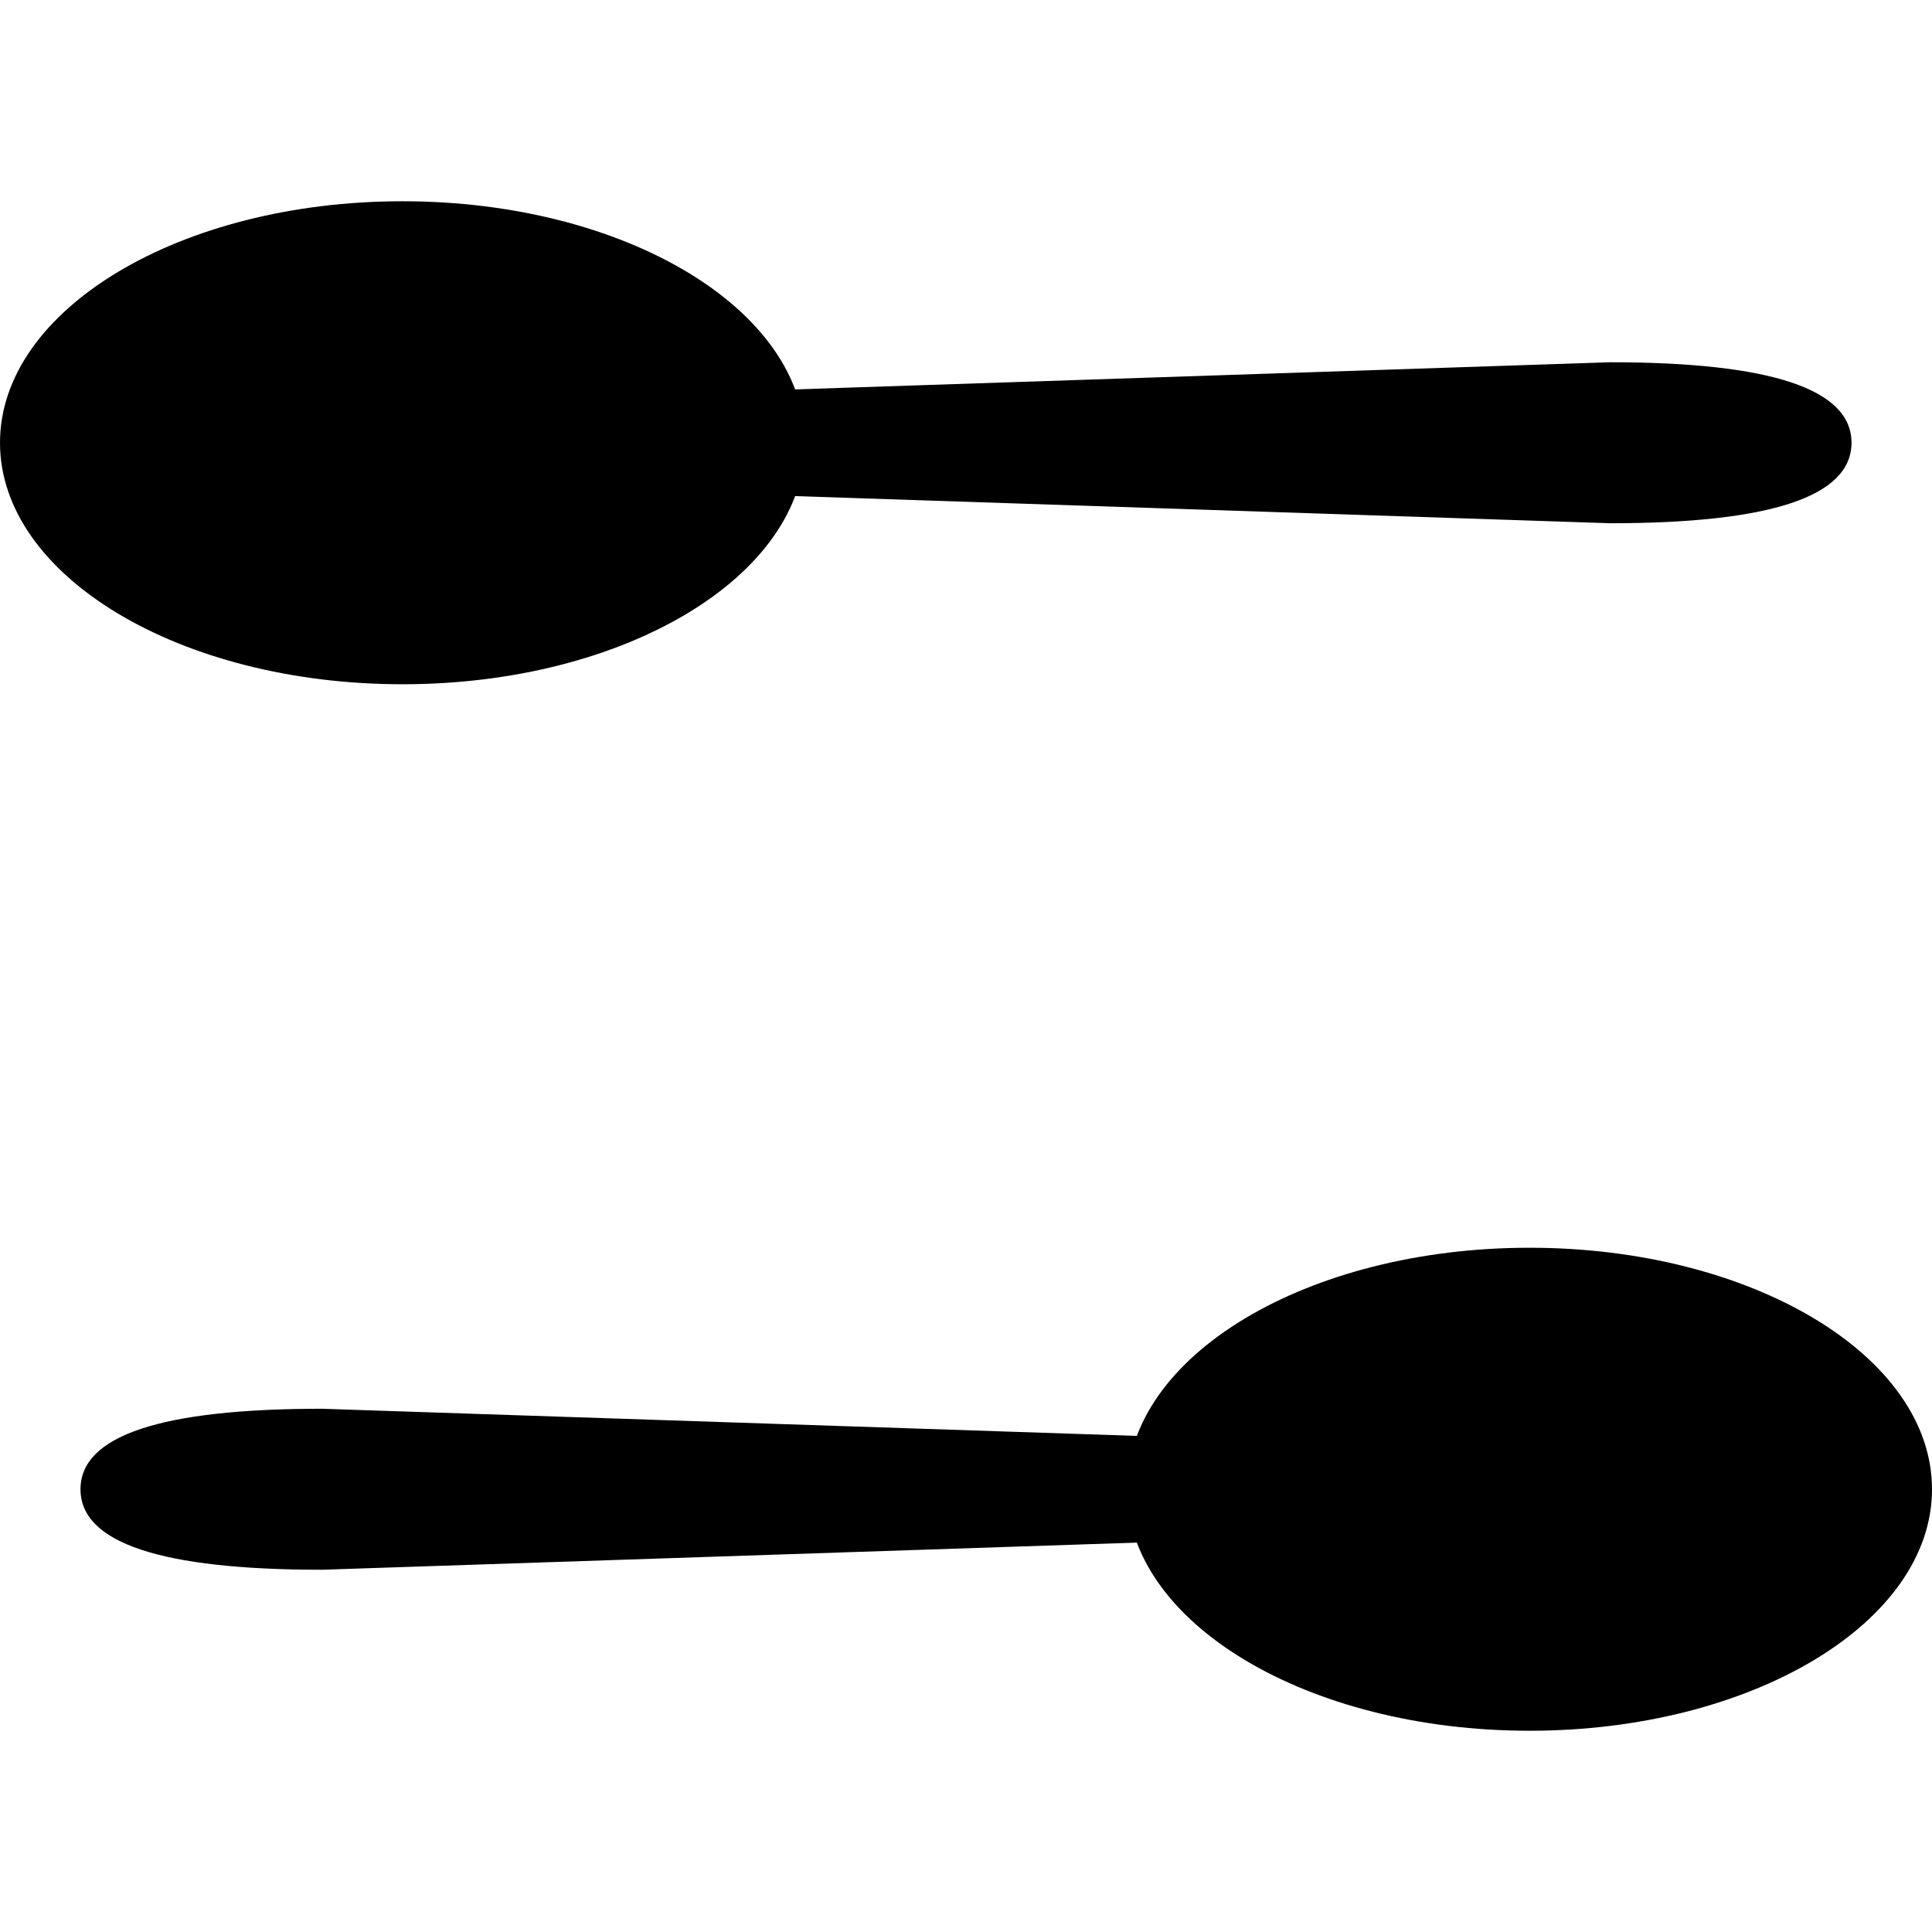
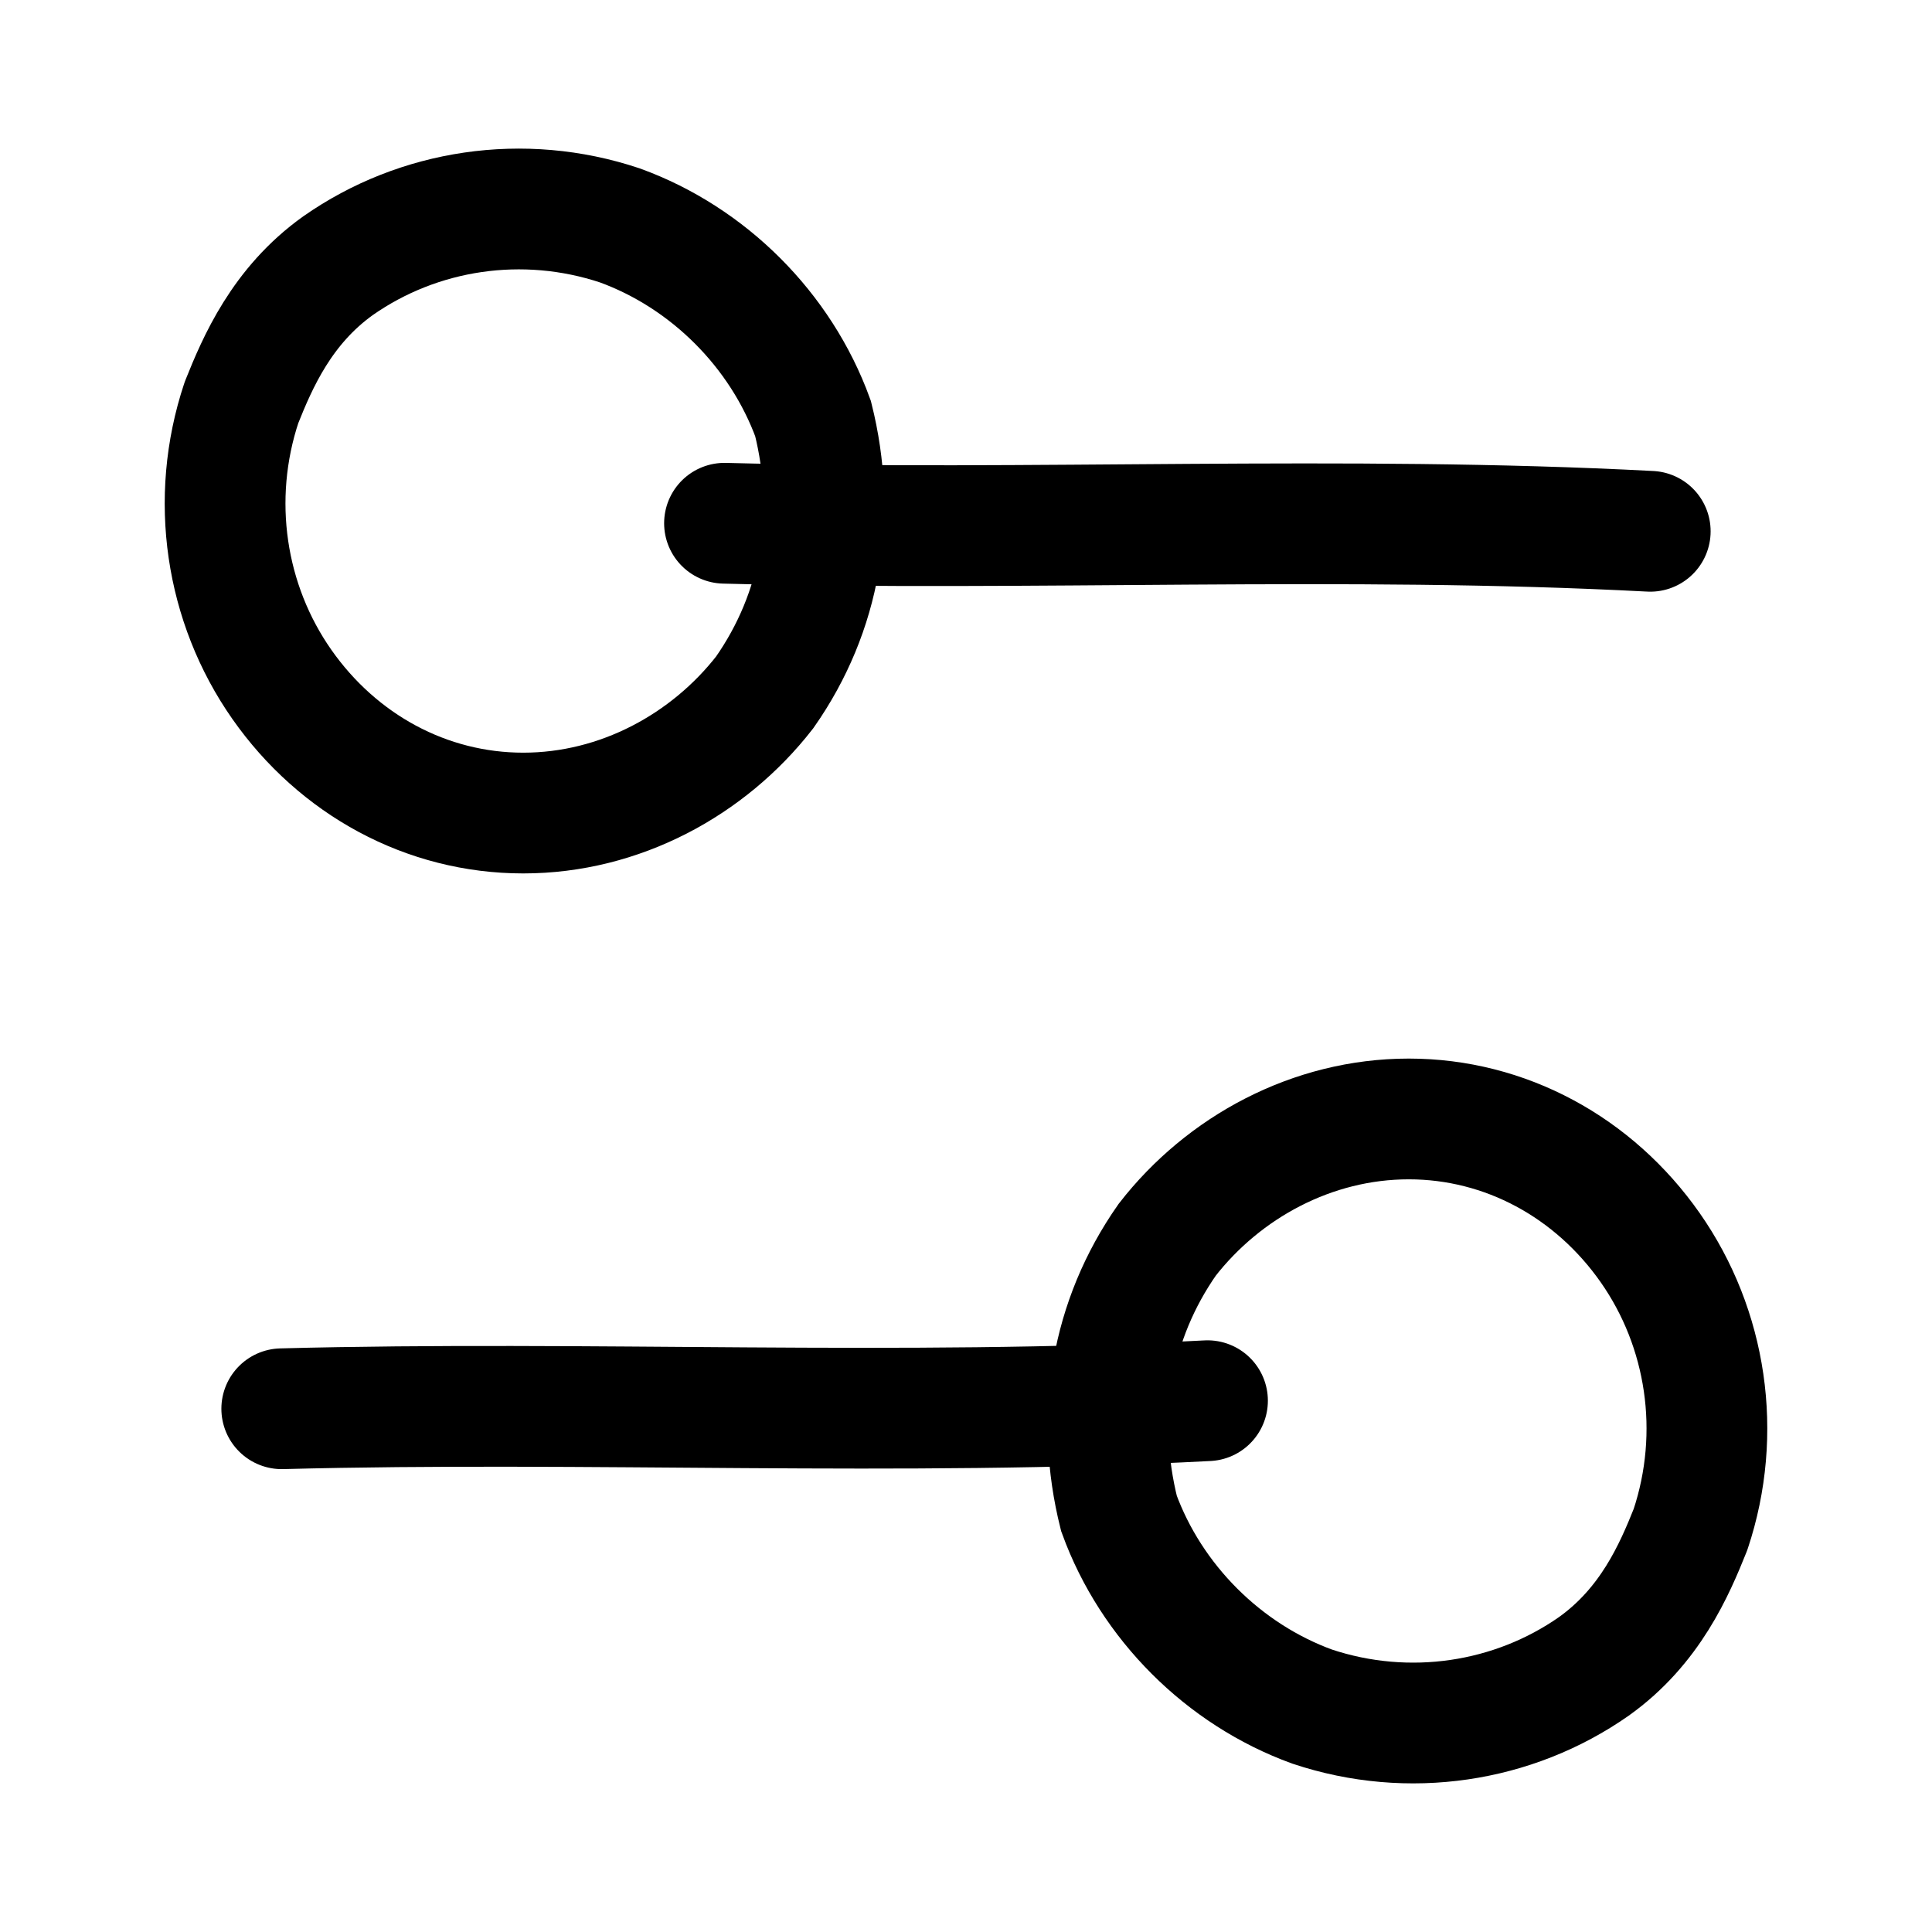
<svg xmlns="http://www.w3.org/2000/svg" width="20" height="20" viewBox="0 0 24 24" fill="none">
-   <ellipse cx="5" cy="5.5" rx="5" ry="3" fill="currentColor" />
-   <path d="M5 5 L20 4.5 Q23 4.5 23 5.5 Q23 6.5 20 6.5 L5 6 Z" fill="currentColor" />
-   <path d="M4 17.5 Q1 17.5 1 18.5 Q1 19.5 4 19.5 L19 19 L19 18 Z" fill="currentColor" />
-   <ellipse cx="19" cy="18.5" rx="5" ry="3" fill="currentColor" />
+   <path d="M3 5c-.4 1.2-.2 2.5.5 3.5.7 1 1.8 1.6 3 1.6 1.2 0 2.3-.6 3-1.5.7-1 .9-2.2.6-3.4-.4-1.1-1.3-2-2.4-2.4-1.2-.4-2.5-.2-3.5.5-.7.5-1 1.2-1.2 1.7" stroke="currentColor" stroke-width="1.5" stroke-linecap="round" />
+   <path d="M9 6.5c3.8.1 7.7-.1 11.5.1" stroke="currentColor" stroke-width="1.5" stroke-linecap="round" />
+   <path d="M3.5 17.5c3.8-.1 7.7.1 11.5-.1" stroke="currentColor" stroke-width="1.5" stroke-linecap="round" />
+   <path d="M21 19c.4-1.2.2-2.5-.5-3.5-.7-1-1.8-1.6-3-1.6-1.2 0-2.3.6-3 1.5-.7 1-.9 2.2-.6 3.4.4 1.1 1.3 2 2.4 2.4 1.2.4 2.5.2 3.5-.5.7-.5 1-1.2 1.2-1.7" stroke="currentColor" stroke-width="1.5" stroke-linecap="round" />
</svg>
